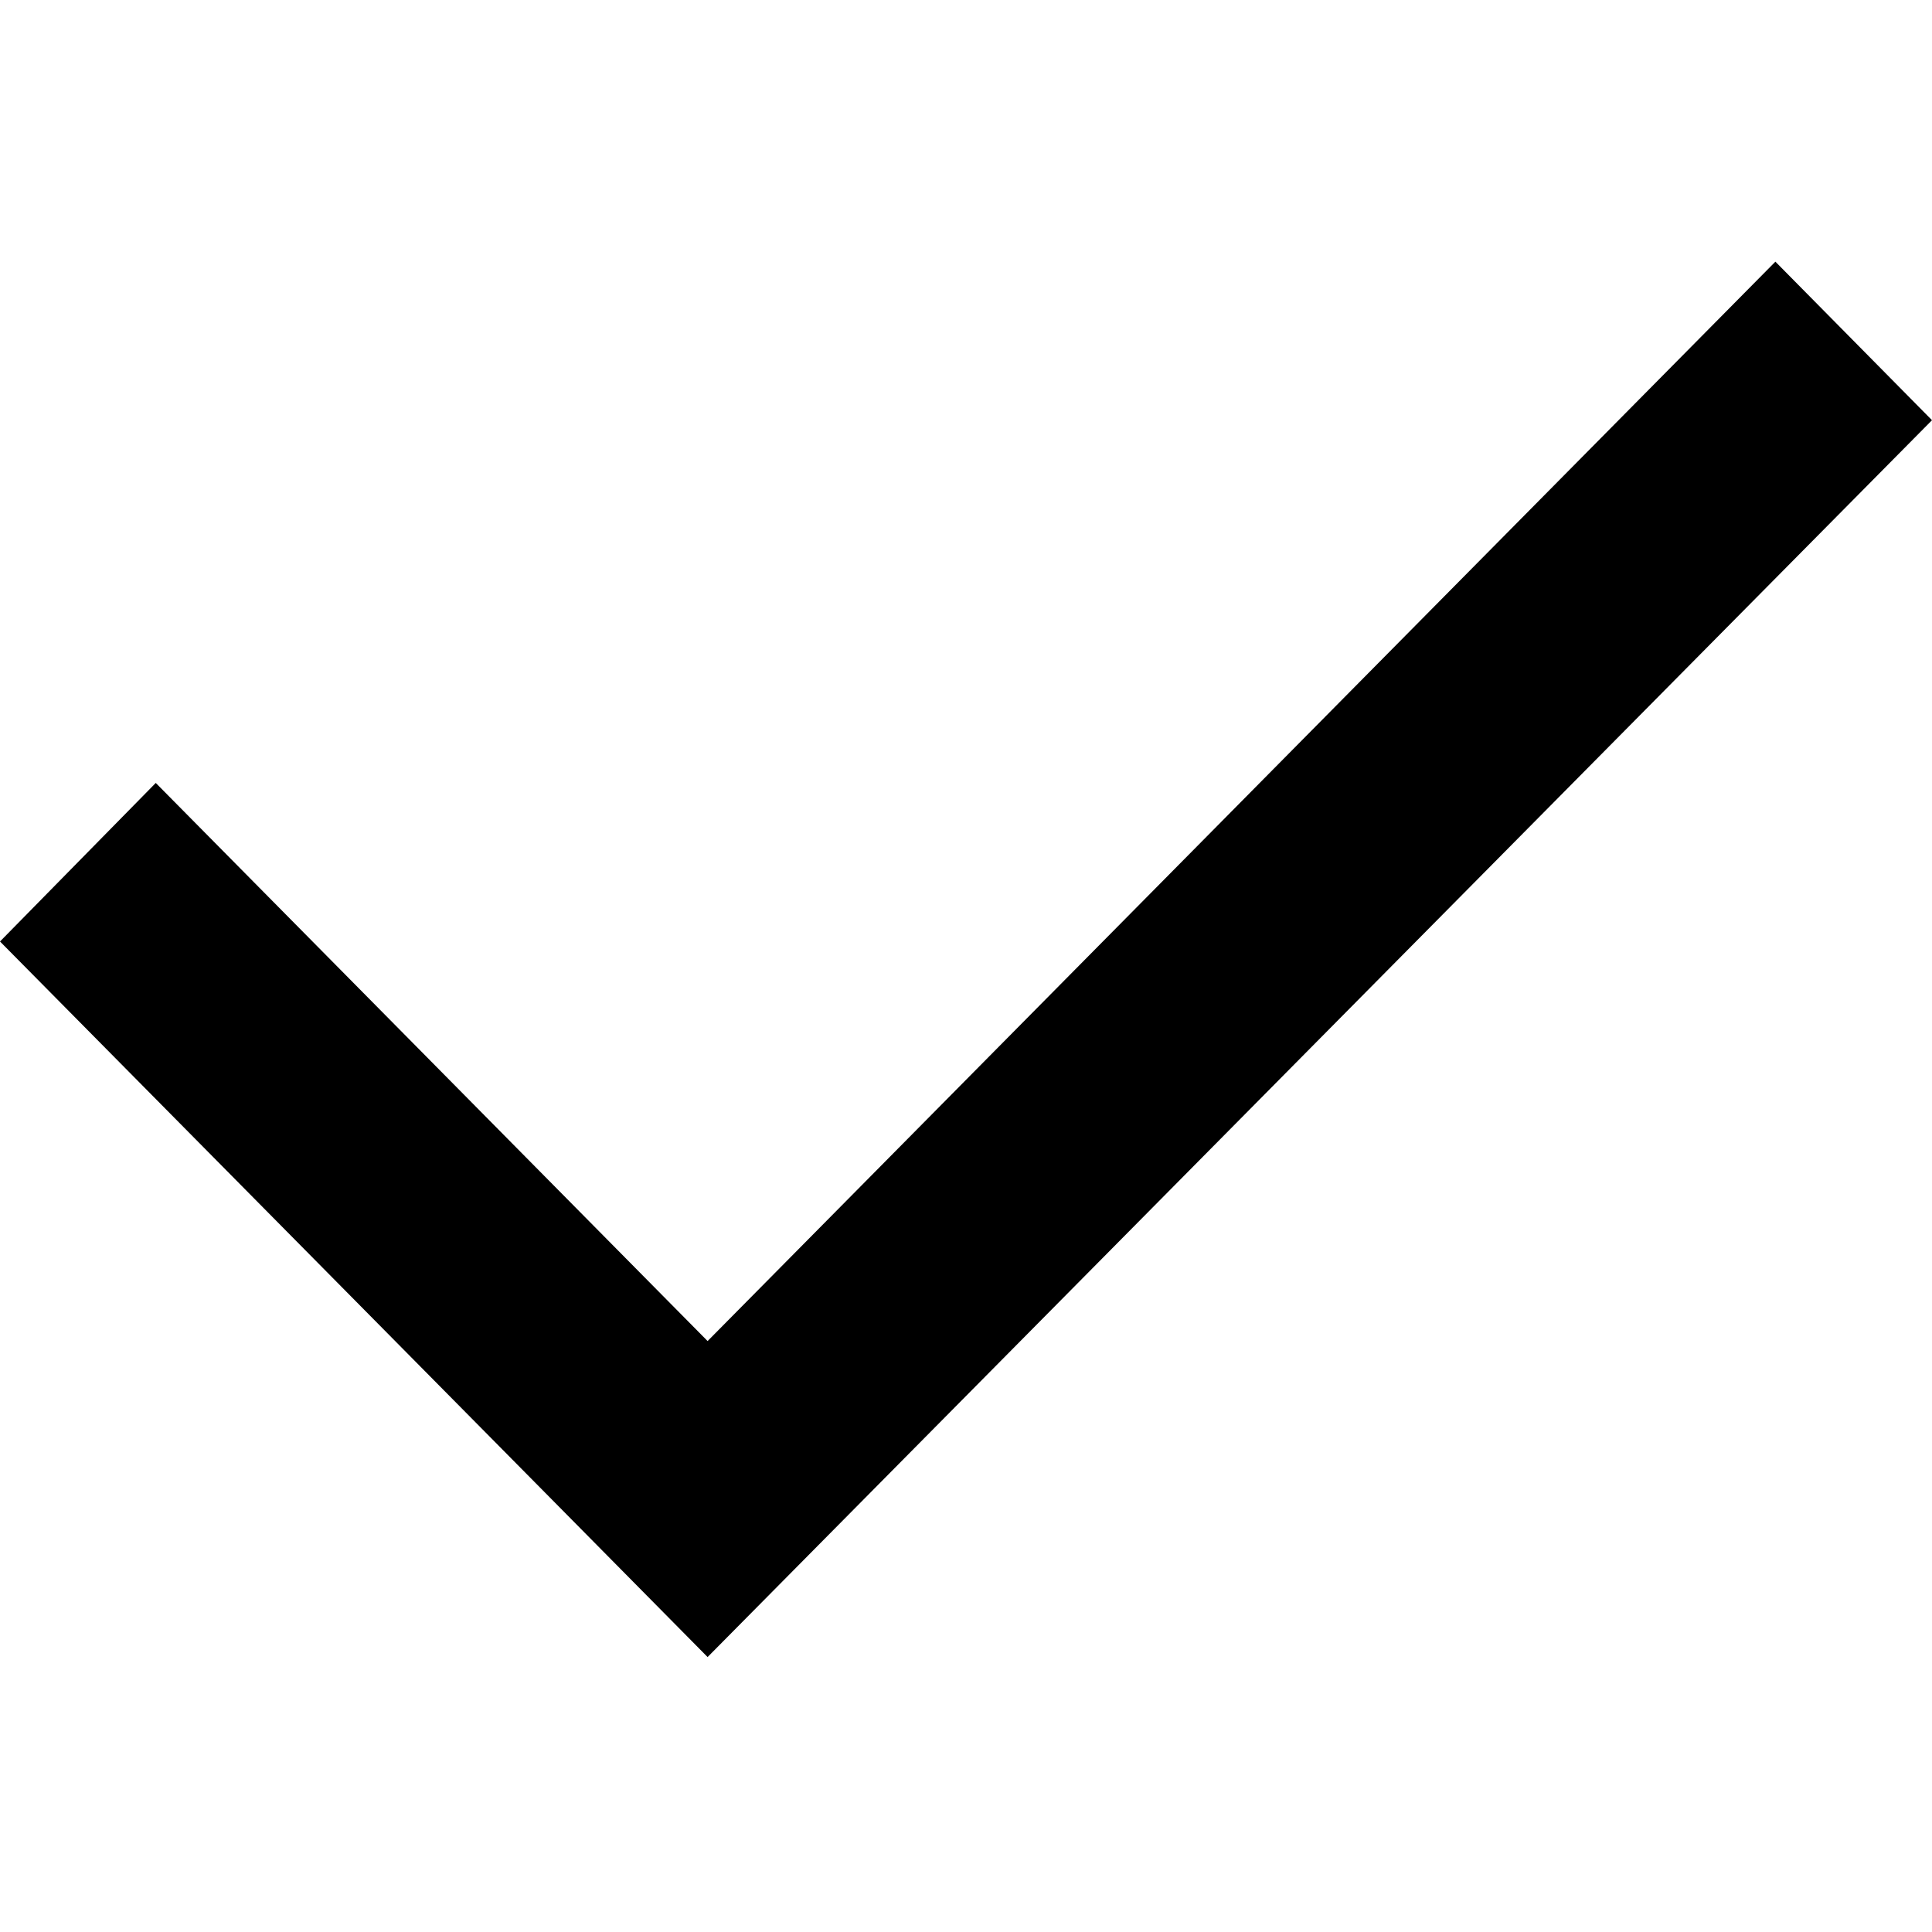
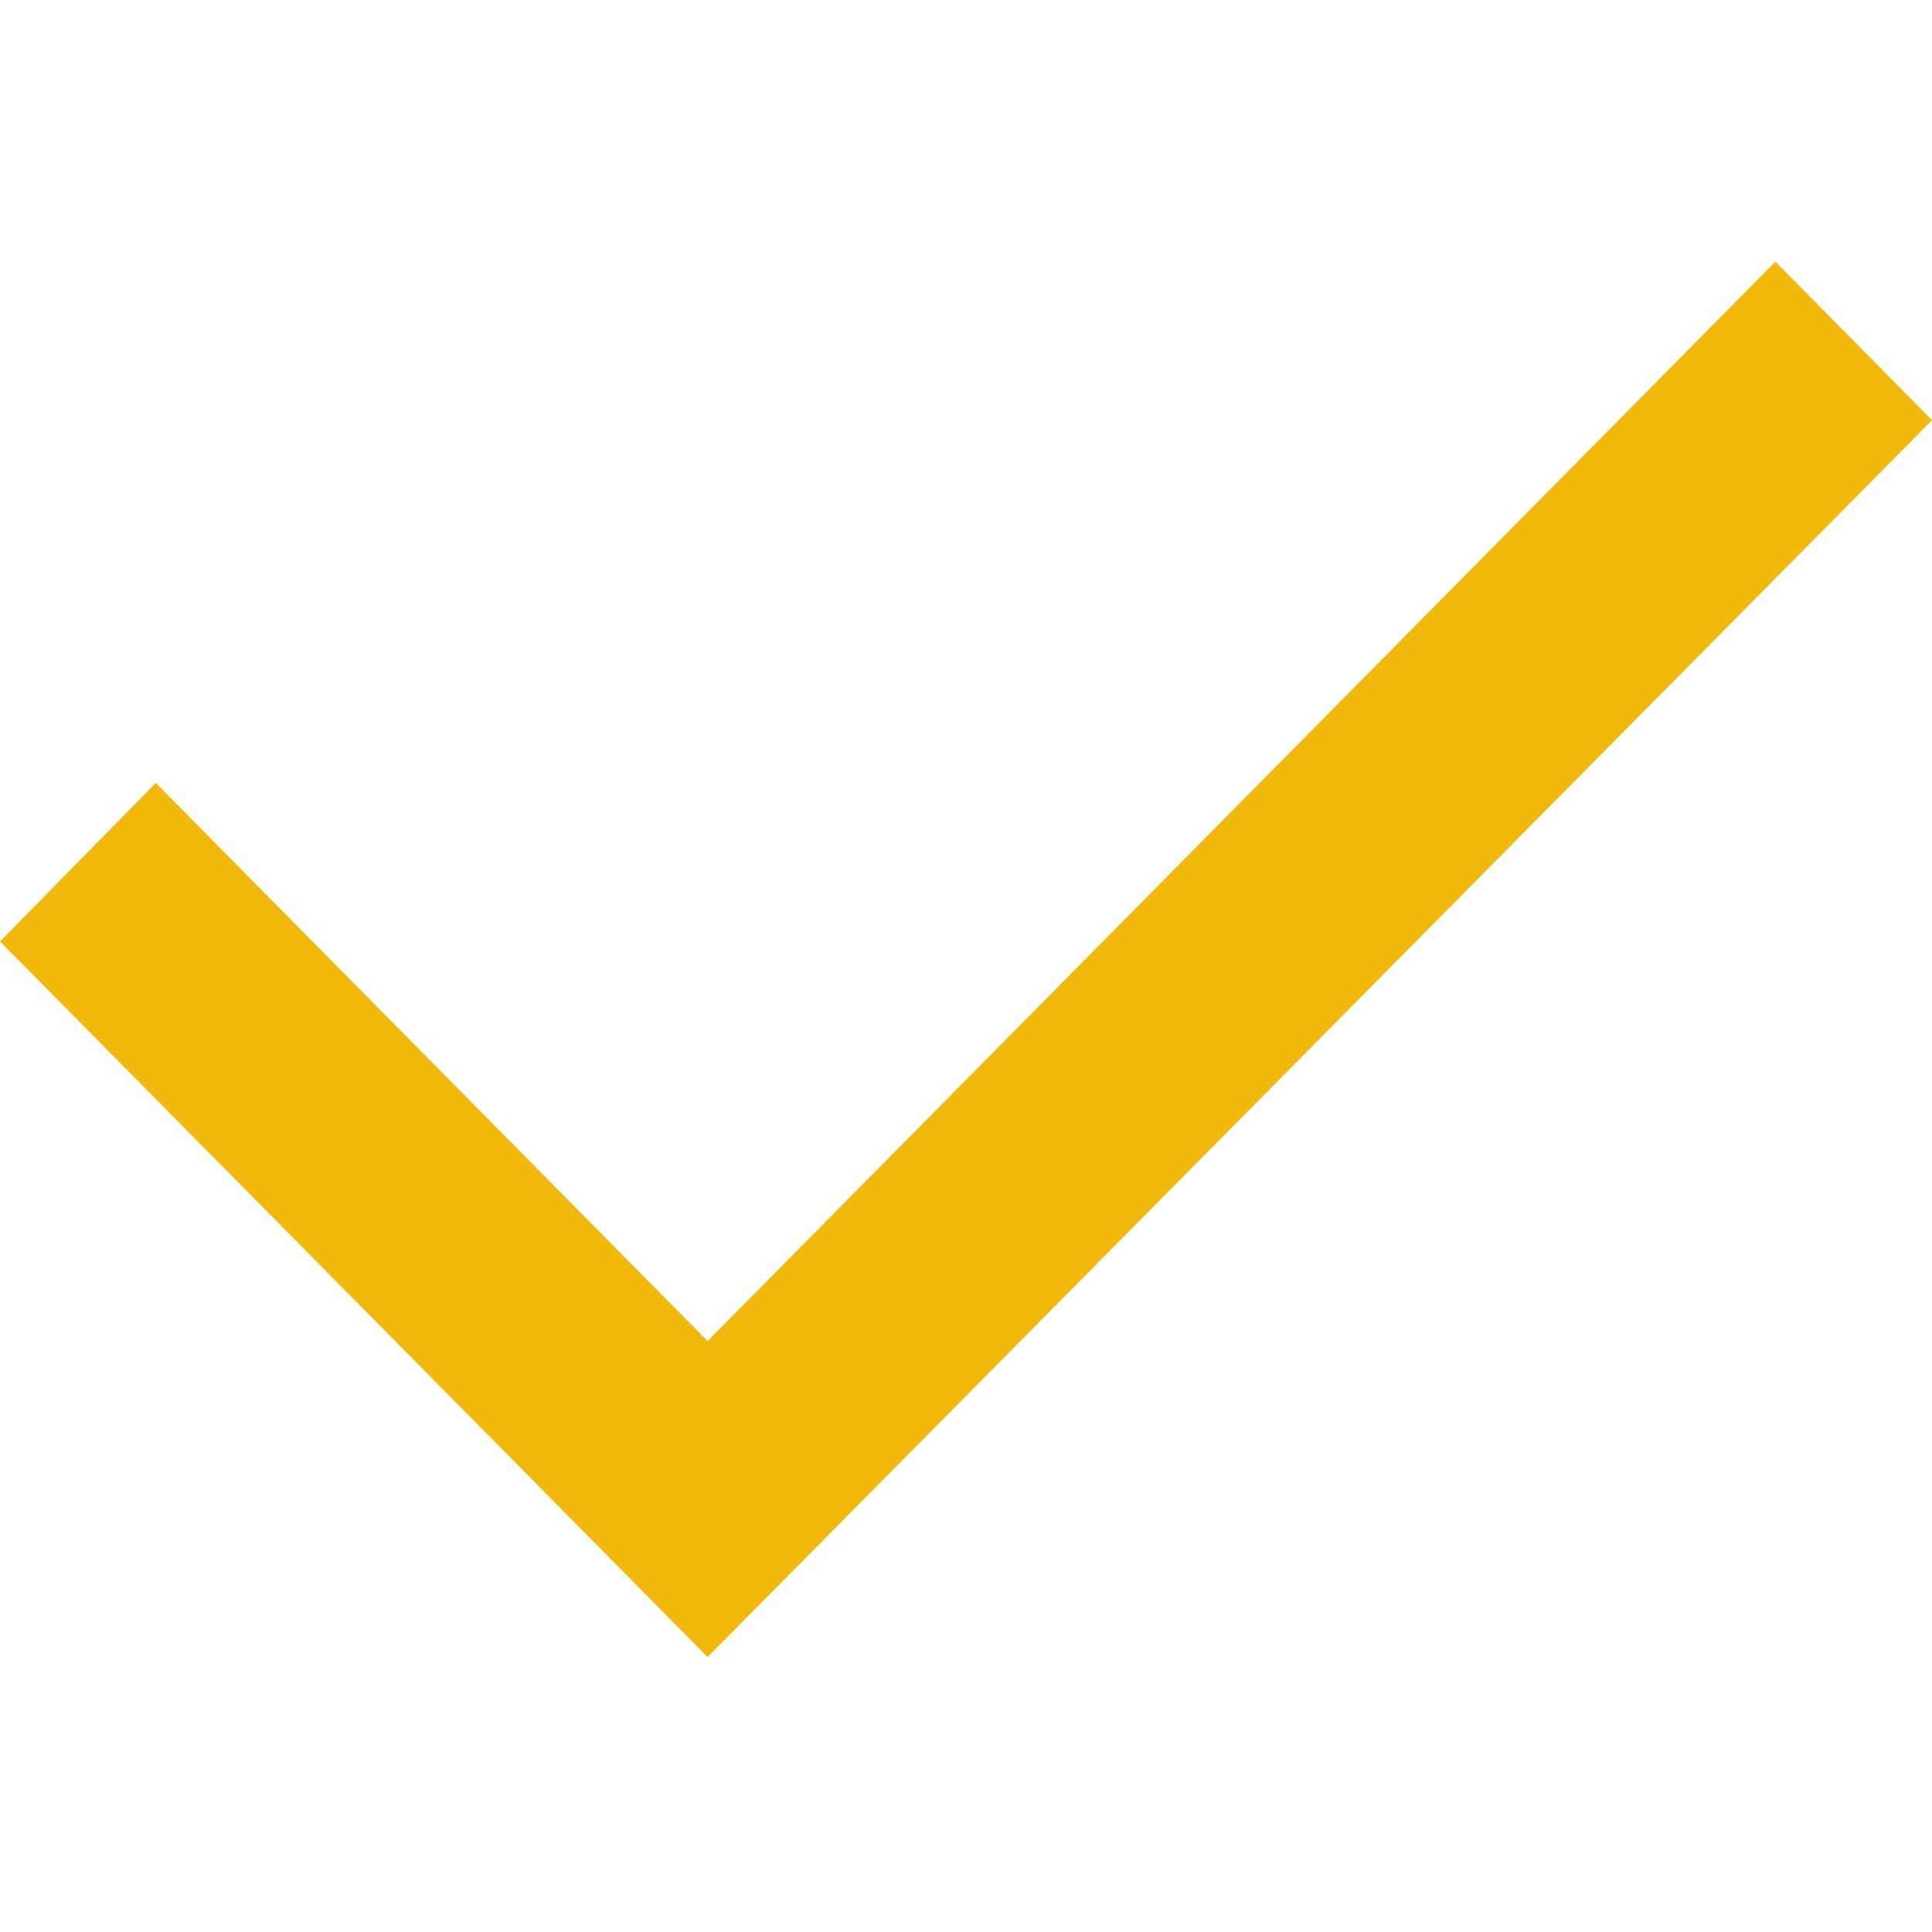
- <svg viewBox="0 -1.5 16 16" font-size="12" color="#f0b90b" data-testid="tick" class="sc-gGLyOc hSJDWM">
+ <svg xmlns="http://www.w3.org/2000/svg" viewBox="0 -1.5 16 16" font-size="12" color="#f0b90b" data-testid="tick" fill="#f0b90b">
  <path d="M16 1.98L5.86 12.223l-1.289-1.304L0 6.297l1.29-1.313 4.57 4.622L14.703.667 16 1.98z" />
</svg>
